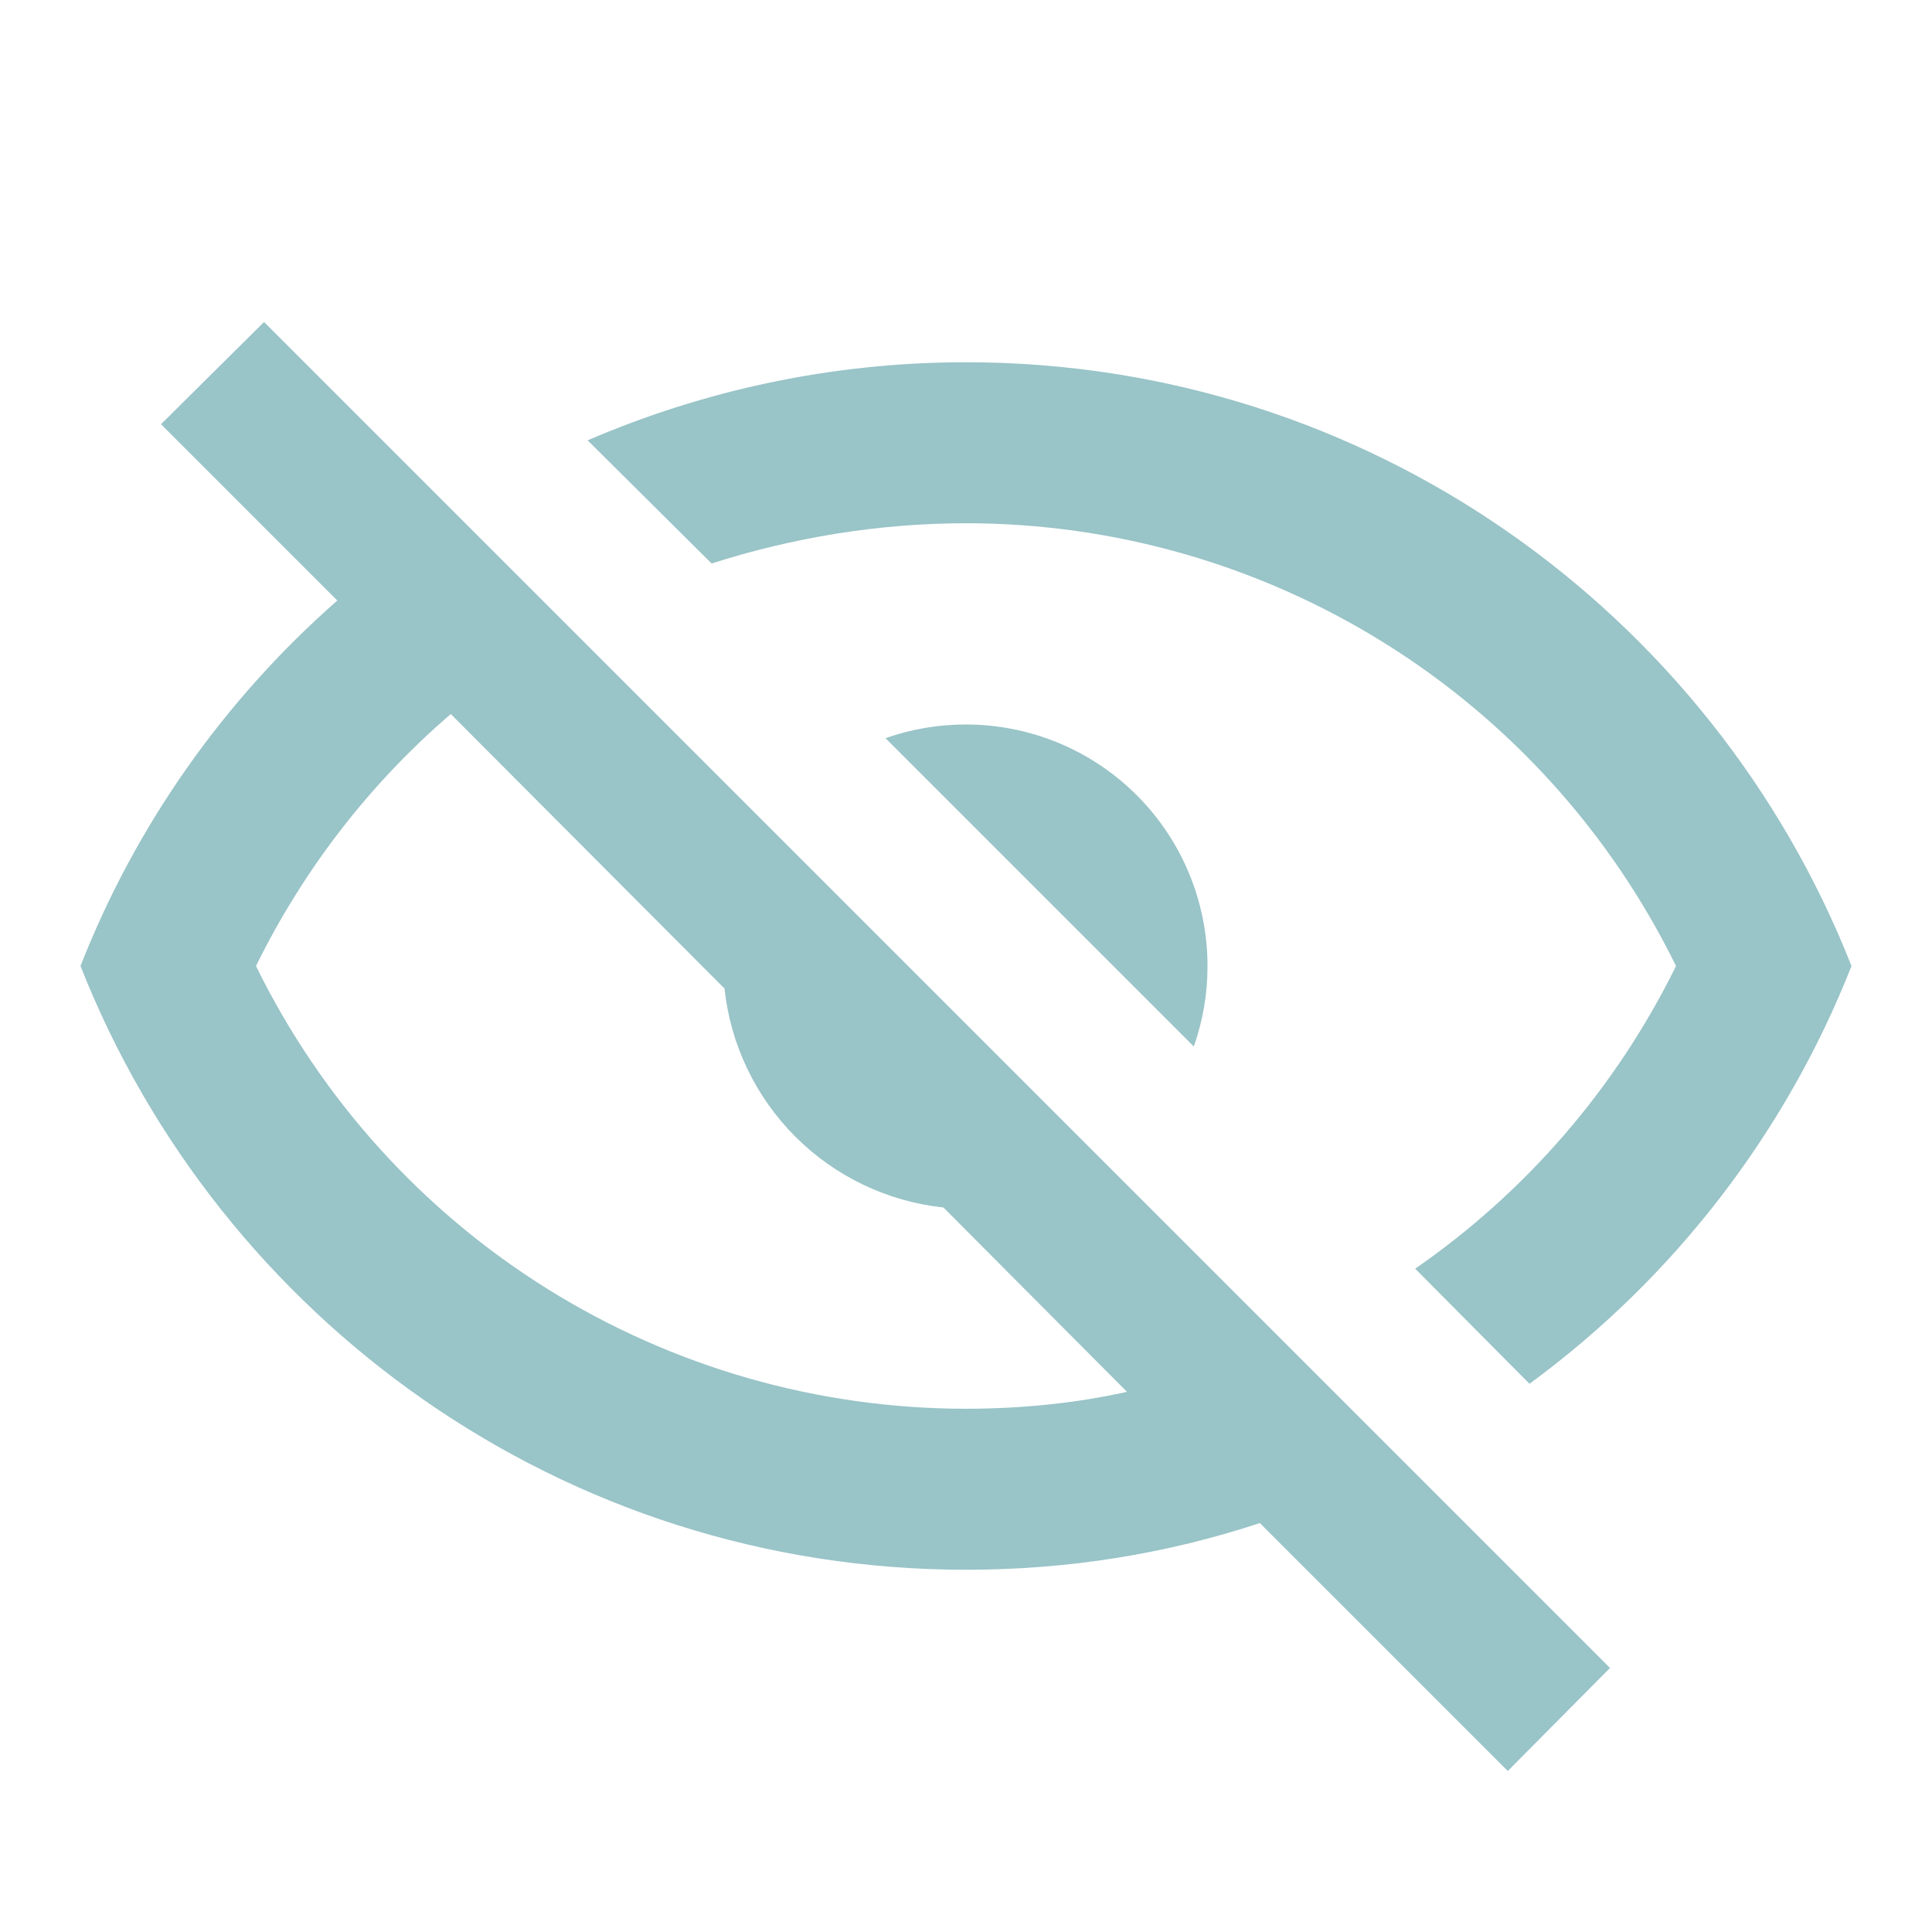
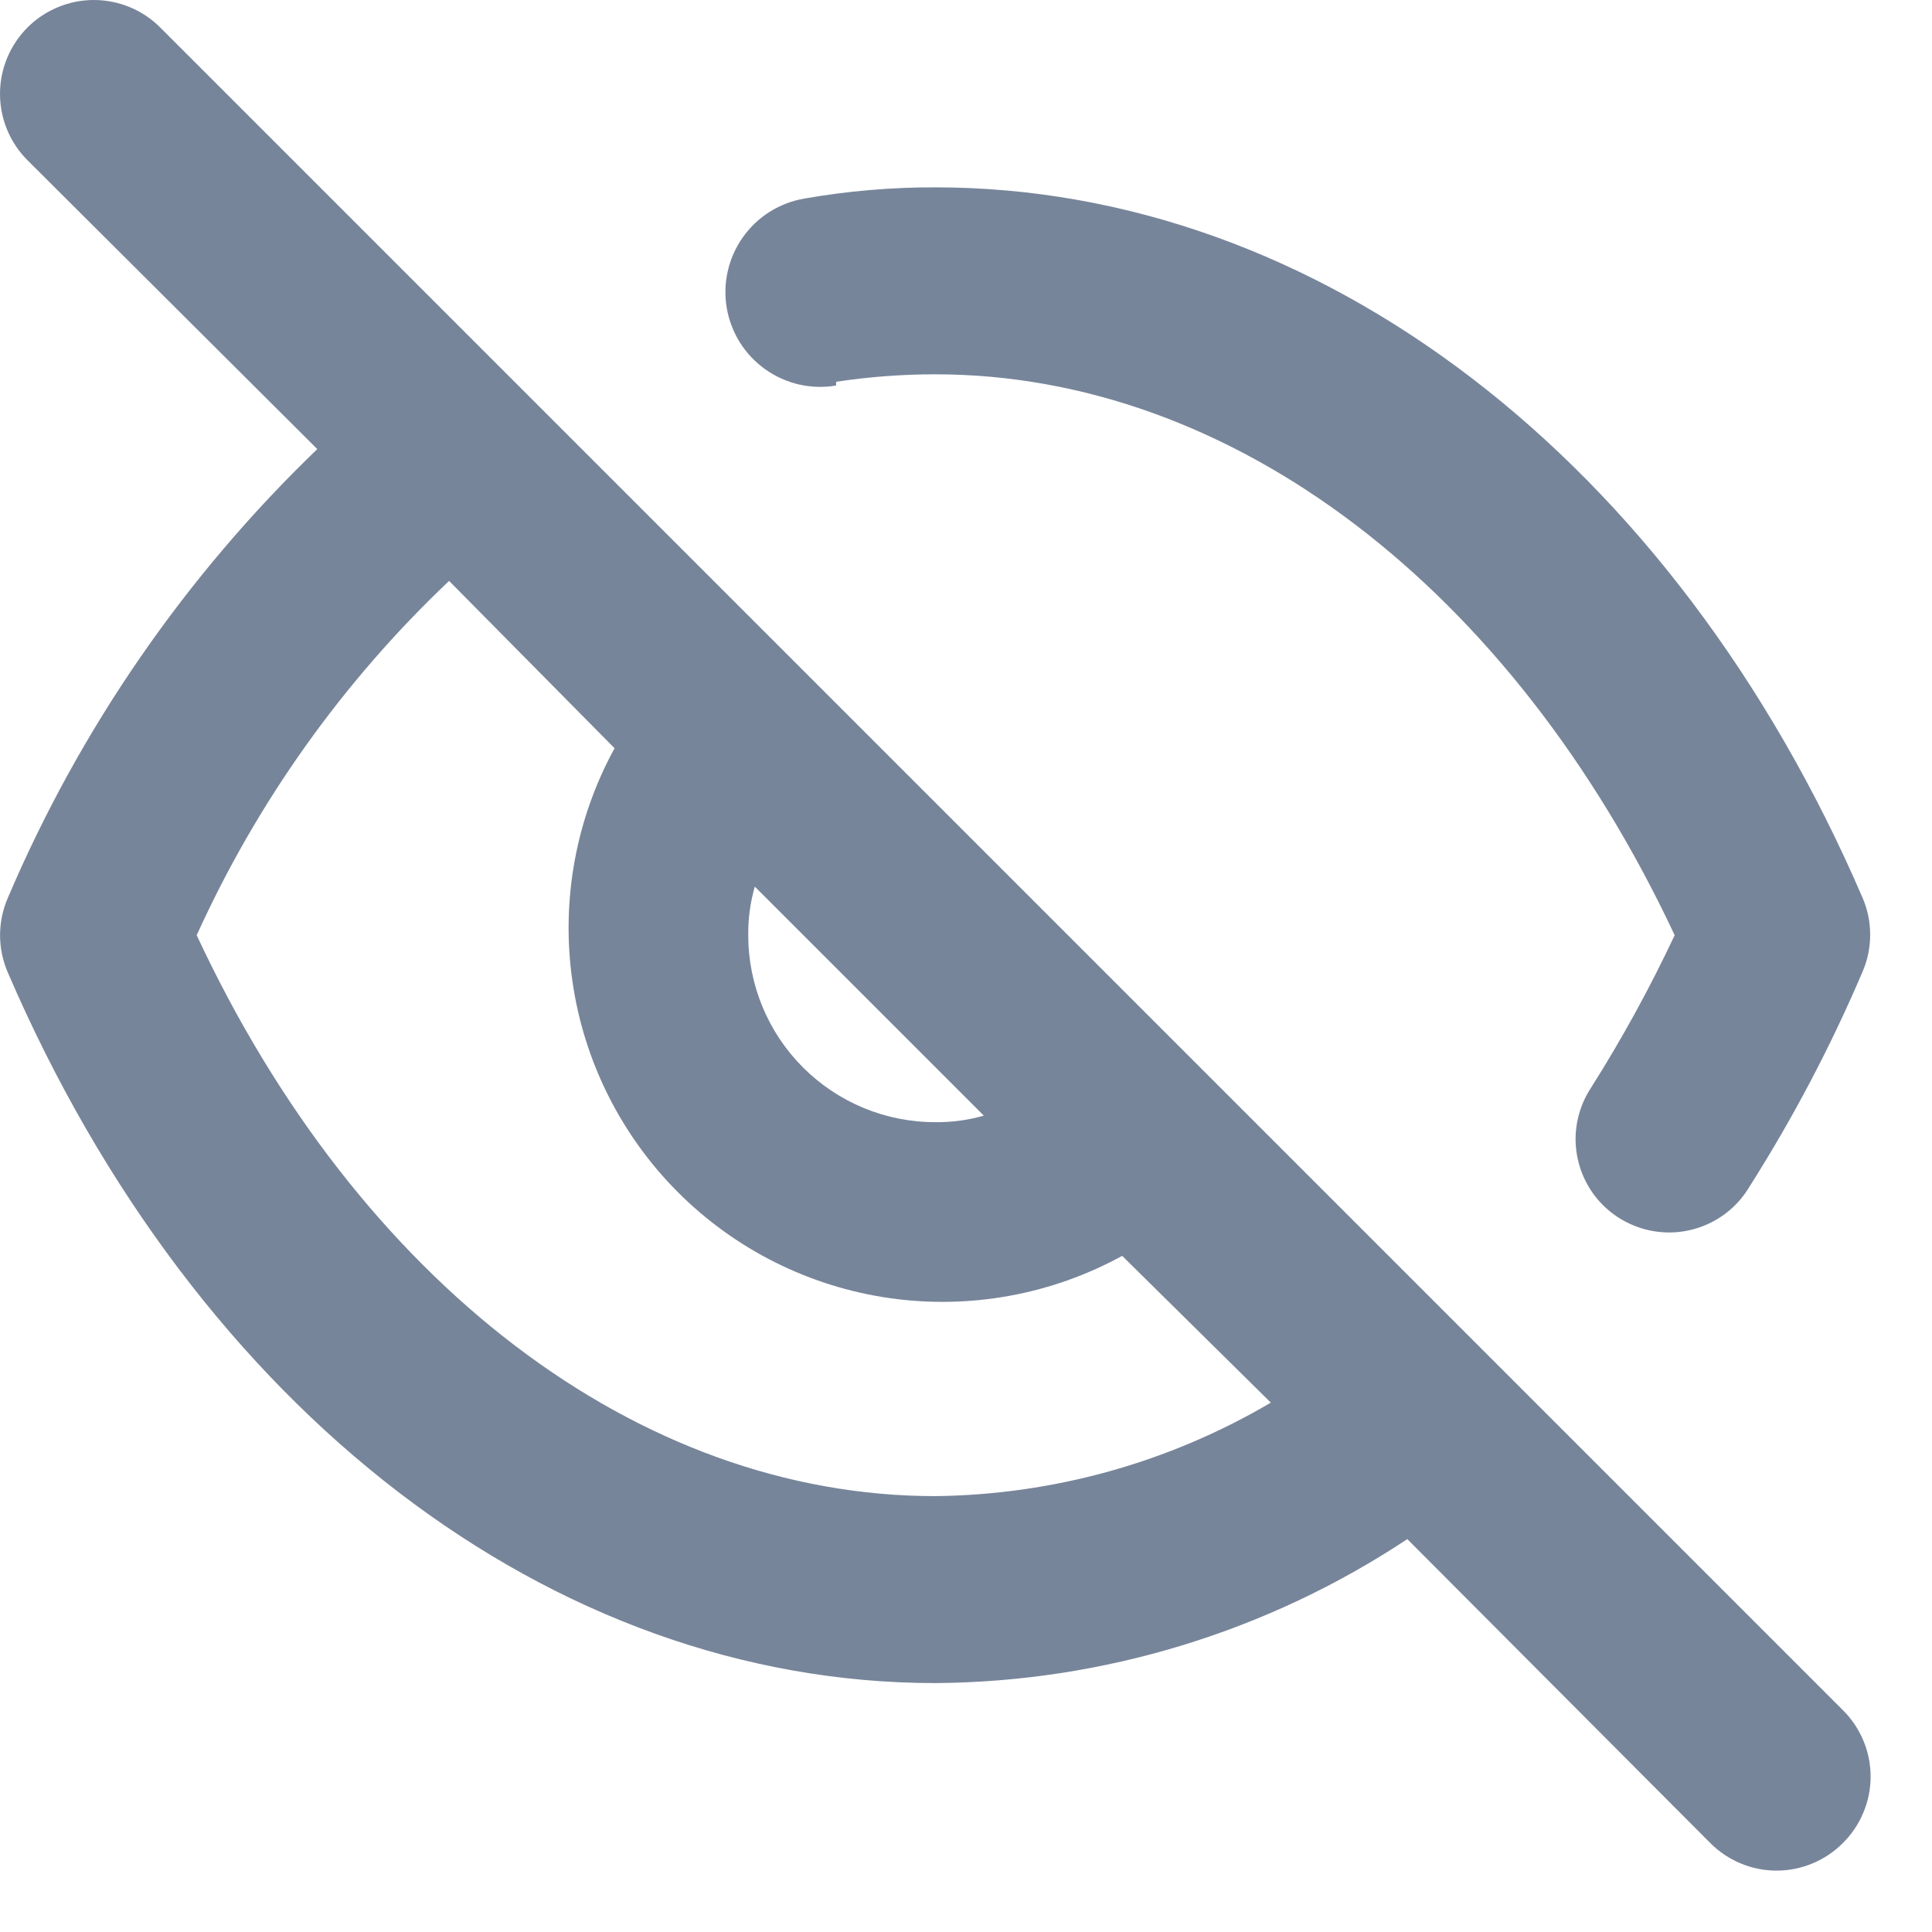
- <svg xmlns="http://www.w3.org/2000/svg" width="36" height="36" viewBox="0 0 36 36" fill="none">
-   <path d="M3 7.905L4.92 6L30 31.08L28.095 33L23.475 28.38C21.75 28.95 19.92 29.25 18 29.25C10.5 29.25 4.095 24.585 1.5 18C2.535 15.36 4.185 13.035 6.285 11.19L3 7.905ZM18 13.5C19.194 13.5 20.338 13.974 21.182 14.818C22.026 15.662 22.5 16.806 22.5 18C22.501 18.511 22.415 19.018 22.245 19.5L16.5 13.755C16.982 13.585 17.489 13.499 18 13.5ZM18 6.75C25.5 6.75 31.905 11.415 34.5 18C33.275 21.109 31.195 23.808 28.5 25.785L26.37 23.64C28.444 22.205 30.117 20.264 31.23 18C30.017 15.525 28.135 13.439 25.796 11.981C23.457 10.523 20.756 9.75 18 9.75C16.365 9.75 14.76 10.02 13.26 10.5L10.95 8.205C13.11 7.275 15.495 6.75 18 6.75ZM4.77 18C5.983 20.475 7.865 22.561 10.204 24.019C12.543 25.477 15.244 26.25 18 26.25C19.035 26.25 20.055 26.145 21 25.935L17.58 22.5C16.536 22.388 15.562 21.922 14.82 21.18C14.078 20.438 13.612 19.464 13.5 18.42L8.4 13.305C6.915 14.58 5.67 16.17 4.77 18Z" fill="#006D77" fill-opacity="0.4" />
+ <svg xmlns="http://www.w3.org/2000/svg" width="31" height="31" viewBox="0 0 31 31" fill="none">
+   <path d="M13.416 6.126C13.942 6.046 14.474 6.006 15.006 6.006C19.776 6.006 24.261 9.441 26.871 15.006C26.473 15.853 26.022 16.675 25.521 17.466C25.362 17.712 25.279 17.999 25.281 18.291C25.285 18.619 25.395 18.936 25.595 19.195C25.796 19.453 26.076 19.639 26.392 19.724C26.708 19.809 27.043 19.789 27.346 19.665C27.65 19.542 27.904 19.323 28.071 19.041C28.769 17.942 29.376 16.788 29.886 15.591C29.967 15.404 30.008 15.202 30.008 14.999C30.008 14.795 29.967 14.593 29.886 14.406C26.856 7.371 21.156 3.006 15.006 3.006C14.302 3.004 13.6 3.065 12.906 3.186C12.709 3.22 12.521 3.292 12.351 3.398C12.182 3.504 12.036 3.643 11.92 3.806C11.805 3.969 11.722 4.153 11.678 4.348C11.633 4.543 11.628 4.744 11.661 4.941C11.695 5.138 11.767 5.327 11.873 5.496C11.979 5.665 12.118 5.811 12.281 5.927C12.444 6.043 12.628 6.125 12.823 6.17C13.018 6.214 13.219 6.22 13.416 6.186V6.126ZM2.571 0.441C2.431 0.301 2.265 0.19 2.083 0.115C1.9 0.039 1.704 0 1.506 0C1.308 0 1.113 0.039 0.93 0.115C0.747 0.19 0.581 0.301 0.441 0.441C0.159 0.724 0 1.107 0 1.506C0 1.906 0.159 2.289 0.441 2.571L5.091 7.206C2.969 9.248 1.28 11.697 0.126 14.406C0.044 14.595 0.001 14.8 0.001 15.006C0.001 15.213 0.044 15.417 0.126 15.606C3.156 22.641 8.856 27.006 15.006 27.006C17.702 26.988 20.334 26.185 22.581 24.696L27.441 29.571C27.581 29.712 27.747 29.823 27.929 29.899C28.112 29.976 28.308 30.015 28.506 30.015C28.704 30.015 28.9 29.976 29.083 29.899C29.266 29.823 29.432 29.712 29.571 29.571C29.712 29.432 29.823 29.266 29.899 29.083C29.976 28.9 30.015 28.704 30.015 28.506C30.015 28.308 29.976 28.112 29.899 27.929C29.823 27.747 29.712 27.581 29.571 27.441L2.571 0.441ZM12.111 14.226L15.786 17.901C15.533 17.974 15.27 18.009 15.006 18.006C14.21 18.006 13.447 17.69 12.885 17.128C12.322 16.565 12.006 15.802 12.006 15.006C12.003 14.742 12.038 14.48 12.111 14.226ZM15.006 24.006C10.236 24.006 5.751 20.571 3.156 15.006C4.126 12.867 5.501 10.936 7.206 9.321L9.861 12.006C9.238 13.144 9 14.454 9.184 15.739C9.367 17.024 9.963 18.214 10.88 19.132C11.798 20.05 12.989 20.645 14.274 20.829C15.558 21.012 16.868 20.775 18.006 20.151L20.391 22.506C18.758 23.468 16.901 23.985 15.006 24.006Z" fill="#1D3557" fill-opacity="0.6" />
</svg>
